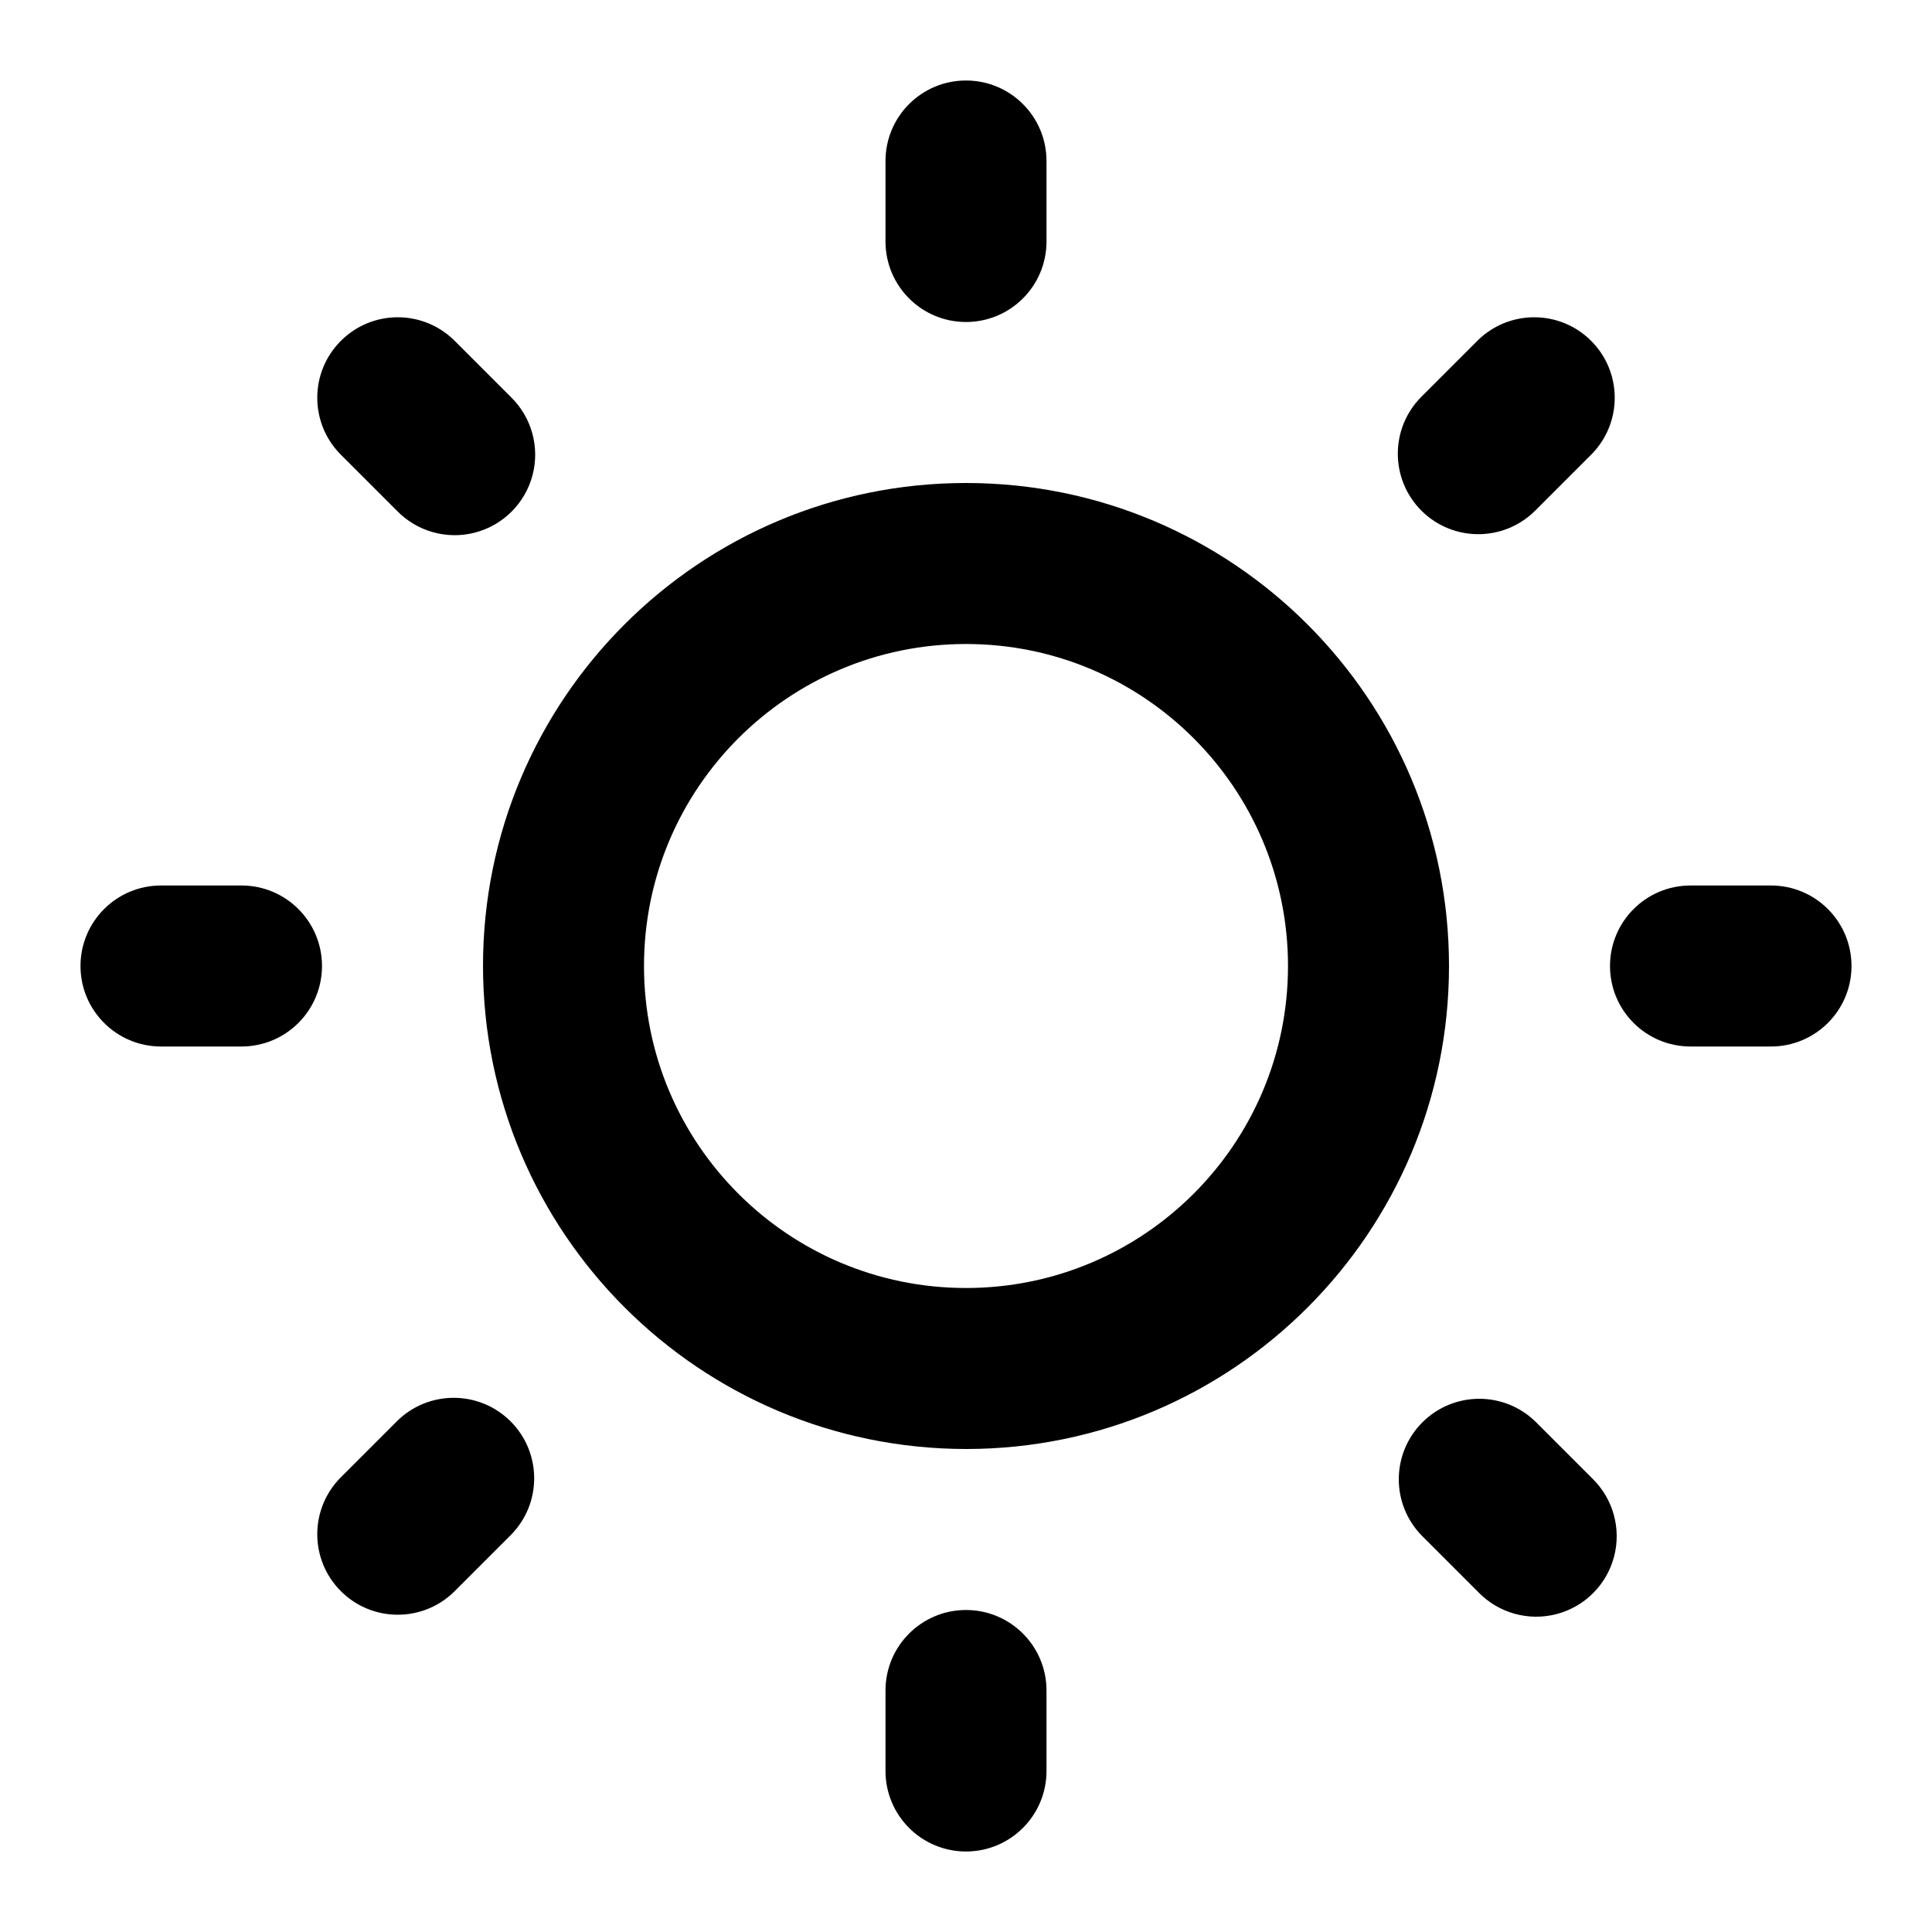
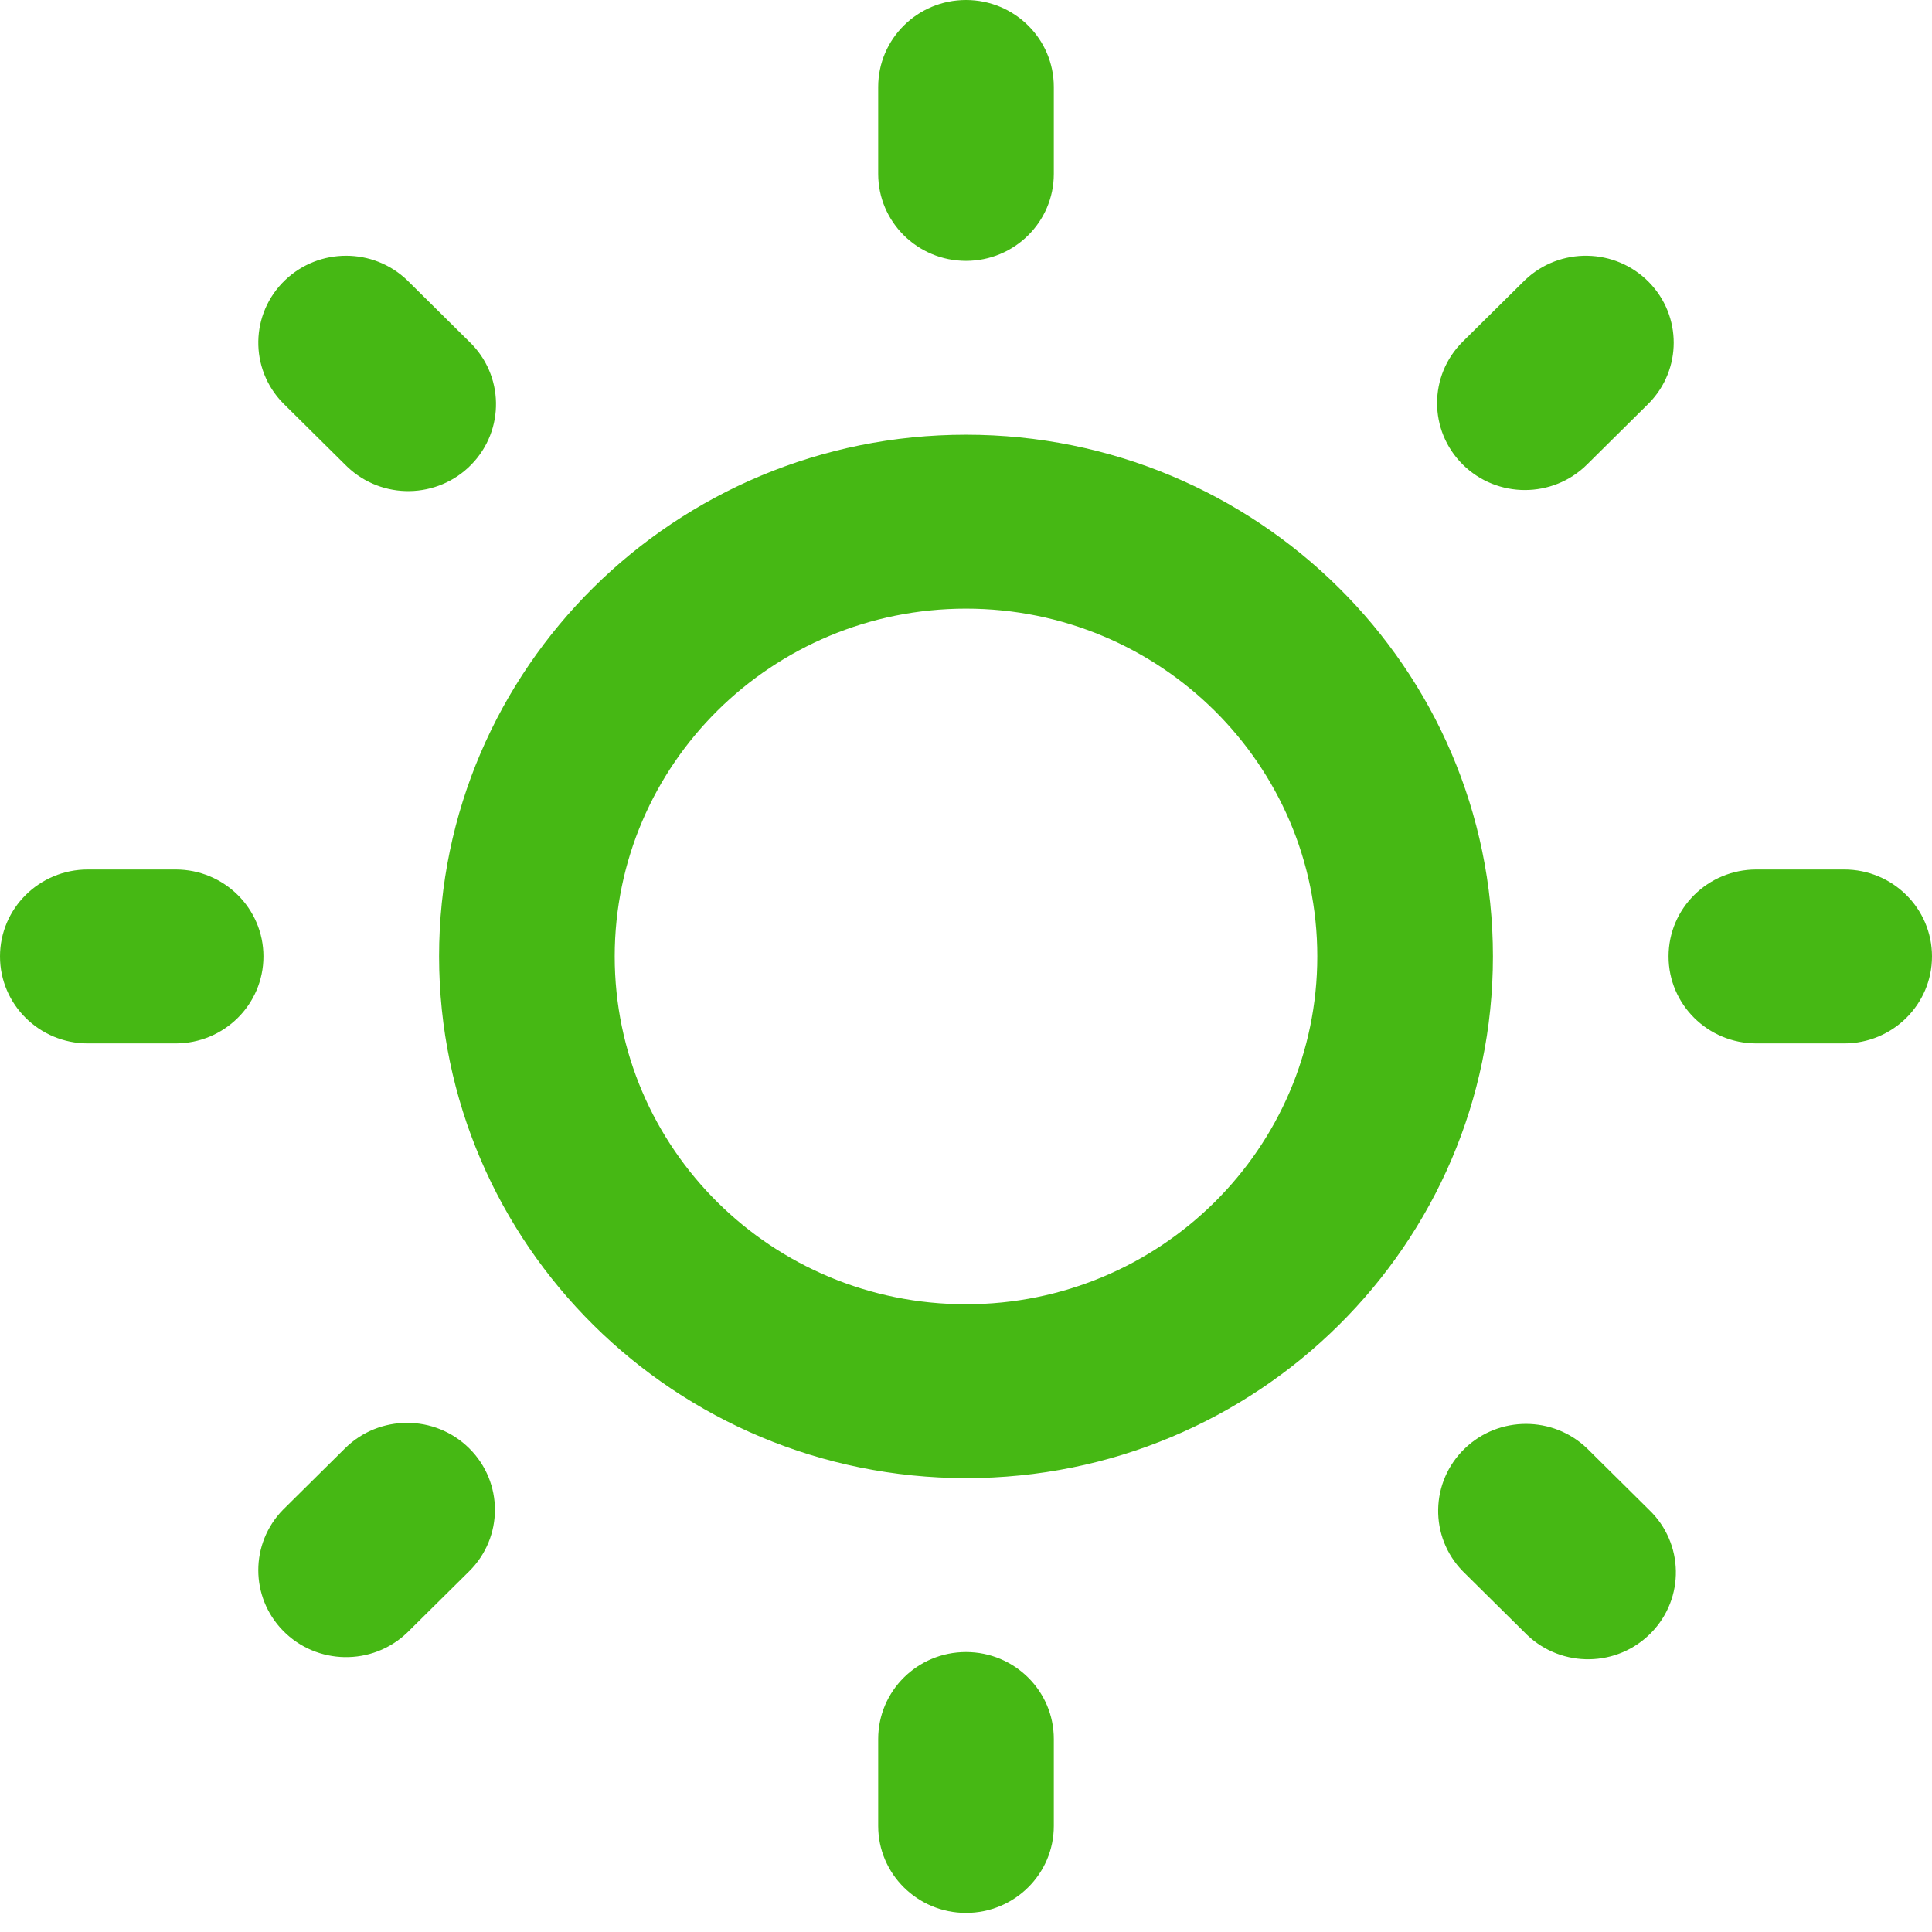
- <svg xmlns="http://www.w3.org/2000/svg" viewBox="0 0 24 24">
-   <path d="M12,18a6,6,0,1,0-6-6A6.006,6.006,0,0,0,12,18ZM12,8a4,4,0,1,1-4,4A4,4,0,0,1,12,8ZM11,3V2a1,1,0,0,1,2,0V3a1,1,0,0,1-2,0Zm1,17a1,1,0,0,1,1,1v1a1,1,0,0,1-2,0V21A1,1,0,0,1,12,20ZM17.657,6.343a1,1,0,0,1,0-1.414l.707-.707a1,1,0,0,1,1.414,1.414l-.707.707a1,1,0,0,1-1.414,0ZM6.343,17.657a1,1,0,0,1,0,1.414l-.707.707a1,1,0,0,1-1.414-1.414l.707-.707A1,1,0,0,1,6.343,17.657ZM23,12a1,1,0,0,1-1,1H21a1,1,0,0,1,0-2h1A1,1,0,0,1,23,12ZM1,12a1,1,0,0,1,1-1H3a1,1,0,0,1,0,2H2A1,1,0,0,1,1,12Zm18.071,5.657.707.707a1,1,0,1,1-1.414,1.414l-.707-.707a1,1,0,0,1,1.414-1.414ZM4.222,5.636A1,1,0,0,1,5.636,4.222l.707.707A1,1,0,1,1,4.929,6.343Z" />
+ <svg xmlns="http://www.w3.org/2000/svg" xmlns:xlink="http://www.w3.org/1999/xlink" version="1.1" preserveAspectRatio="xMidYMid meet" viewBox="0 0 640 640" width="64" height="64">
+   <defs>
+     <path d="M320 144.01C223.6 144.01 145.45 221.38 145.45 316.83C145.55 412.24 223.64 489.56 320 489.65C416.4 489.65 494.55 412.28 494.55 316.83C494.55 221.38 416.4 144.01 320 144.01ZM320 432.05C255.73 432.05 203.63 380.46 203.63 316.83C203.63 253.2 255.73 201.62 320 201.62C384.27 201.62 436.37 253.2 436.37 316.83C436.37 380.46 384.27 432.05 320 432.05ZM320 0C336.07 0 349.09 12.9 349.09 28.8C349.09 31.68 349.09 54.72 349.09 57.6C349.09 73.51 336.07 86.41 320 86.41C303.93 86.41 290.91 73.51 290.91 57.6C290.91 51.85 290.91 31.68 290.91 28.8C290.91 12.9 303.93 0 320 0ZM349.09 604.87C349.09 620.77 336.07 633.67 320 633.67C303.93 633.67 290.91 620.77 290.91 604.87C290.91 601.99 290.91 578.95 290.91 576.06C290.91 560.15 303.93 547.26 320 547.26C336.07 547.26 349.09 560.15 349.09 576.06C349.09 578.95 349.09 601.99 349.09 604.87ZM505.14 92.8C516.69 81.75 535.11 82.07 546.27 93.51C557.16 104.67 557.16 122.37 546.27 133.53C544.22 135.57 527.77 151.85 525.7 153.9C514.35 165.14 495.93 165.14 484.57 153.9C473.21 142.64 473.21 124.41 484.57 113.16C486.63 111.12 503.08 94.83 505.14 92.8ZM134.86 540.86C123.31 551.91 104.89 551.6 93.73 540.16C82.84 528.99 82.84 511.3 93.73 500.14C95.78 498.1 112.23 481.81 114.3 479.77C125.65 468.53 144.07 468.53 155.43 479.77C166.79 491.02 166.79 509.26 155.43 520.5C153.37 522.54 136.92 538.83 134.86 540.86ZM581.82 345.64C565.75 345.64 552.73 332.74 552.73 316.83C552.73 300.92 565.75 288.03 581.82 288.03C584.73 288.03 608 288.03 610.92 288.03C626.97 288.03 640 300.92 640 316.83C640 332.74 626.97 345.64 610.92 345.64C608 345.64 584.73 345.64 581.82 345.64ZM58.18 288.03C74.25 288.03 87.27 300.92 87.27 316.83C87.27 332.74 74.25 345.64 58.18 345.64C55.27 345.64 32 345.64 29.08 345.64C13.03 345.64 0 332.74 0 316.83C0 300.92 13.03 288.03 29.08 288.03C32 288.03 55.27 288.03 58.18 288.03ZM546.99 540.86C535.83 552.31 517.41 552.62 505.85 541.57C505.61 541.34 505.37 541.11 505.14 540.86C503.08 538.83 486.63 522.54 484.57 520.5C473.41 509.06 473.73 490.82 485.29 479.77C496.55 468.99 514.43 468.99 525.7 479.77C529.82 483.84 544.22 498.1 546.27 500.14C557.83 511.19 558.15 529.42 546.99 540.86ZM94.44 92.8C105.72 82.02 123.59 82.02 134.86 92.8C136.92 94.83 153.37 111.12 155.43 113.16C166.99 124.21 167.3 142.45 156.14 153.9C144.98 165.33 126.57 165.65 115.02 154.6C114.76 154.37 114.52 154.13 114.3 153.9C110.18 149.82 97.84 137.6 93.73 133.53C82.57 122.09 82.89 103.85 94.44 92.8Z" id="b2ZENUspQ" />
+     <path d="M320 144.01C223.6 144.01 145.45 221.38 145.45 316.83C145.55 412.24 223.64 489.56 320 489.65C416.4 489.65 494.55 412.28 494.55 316.83C494.55 221.38 416.4 144.01 320 144.01ZM320 432.05C255.73 432.05 203.63 380.46 203.63 316.83C203.63 253.2 255.73 201.62 320 201.62C384.27 201.62 436.37 253.2 436.37 316.83C436.37 380.46 384.27 432.05 320 432.05ZM320 0C336.07 0 349.09 12.9 349.09 28.8C349.09 31.68 349.09 54.72 349.09 57.6C349.09 73.51 336.07 86.41 320 86.41C303.93 86.41 290.91 73.51 290.91 57.6C290.91 51.85 290.91 31.68 290.91 28.8C290.91 12.9 303.93 0 320 0ZM349.09 604.87C349.09 620.77 336.07 633.67 320 633.67C303.93 633.67 290.91 620.77 290.91 604.87C290.91 601.99 290.91 578.95 290.91 576.06C290.91 560.15 303.93 547.26 320 547.26C336.07 547.26 349.09 560.15 349.09 576.06C349.09 578.95 349.09 601.99 349.09 604.87ZM505.14 92.8C516.69 81.75 535.11 82.07 546.27 93.51C557.16 104.67 557.16 122.37 546.27 133.53C544.22 135.57 527.77 151.85 525.7 153.9C514.35 165.14 495.93 165.14 484.57 153.9C473.21 142.64 473.21 124.41 484.57 113.16C486.63 111.12 503.08 94.83 505.14 92.8ZM134.86 540.86C123.31 551.91 104.89 551.6 93.73 540.16C82.84 528.99 82.84 511.3 93.73 500.14C95.78 498.1 112.23 481.81 114.3 479.77C125.65 468.53 144.07 468.53 155.43 479.77C166.79 491.02 166.79 509.26 155.43 520.5C153.37 522.54 136.92 538.83 134.86 540.86ZM581.82 345.64C565.75 345.64 552.73 332.74 552.73 316.83C552.73 300.92 565.75 288.03 581.82 288.03C584.73 288.03 608 288.03 610.92 288.03C626.97 288.03 640 300.92 640 316.83C640 332.74 626.97 345.64 610.92 345.64C608 345.64 584.73 345.64 581.82 345.64ZM58.18 288.03C74.25 288.03 87.27 300.92 87.27 316.83C87.27 332.74 74.25 345.64 58.18 345.64C55.27 345.64 32 345.64 29.08 345.64C13.03 345.64 0 332.74 0 316.83C0 300.92 13.03 288.03 29.08 288.03C32 288.03 55.27 288.03 58.18 288.03ZM546.99 540.86C535.83 552.31 517.41 552.62 505.85 541.57C505.61 541.34 505.37 541.11 505.14 540.86C503.08 538.83 486.63 522.54 484.57 520.5C473.41 509.06 473.73 490.82 485.29 479.77C496.55 468.99 514.43 468.99 525.7 479.77C529.82 483.84 544.22 498.1 546.27 500.14C557.83 511.19 558.15 529.42 546.99 540.86ZM94.44 92.8C105.72 82.02 123.59 82.02 134.86 92.8C136.92 94.83 153.37 111.12 155.43 113.16C166.99 124.21 167.3 142.45 156.14 153.9C144.98 165.33 126.57 165.65 115.02 154.6C114.76 154.37 114.52 154.13 114.3 153.9C110.18 149.82 97.84 137.6 93.73 133.53C82.57 122.09 82.89 103.85 94.44 92.8Z" id="c3MYEOCXci" />
+   </defs>
+   <g>
+     <g>
+       <g>
+         <use xlink:href="#b2ZENUspQ" opacity="1" fill="#46b814" fill-opacity="1" />
+         <g>
+           <use xlink:href="#b2ZENUspQ" opacity="1" fill-opacity="0" stroke="#000000" stroke-width="1" stroke-opacity="0" />
+         </g>
+       </g>
+       <g>
+         <use xlink:href="#c3MYEOCXci" opacity="1" fill="#000000" fill-opacity="0" />
+         <g>
+           <use xlink:href="#c3MYEOCXci" opacity="1" fill-opacity="0" stroke="#000000" stroke-width="1" stroke-opacity="0" />
+         </g>
+       </g>
+     </g>
+   </g>
</svg>
